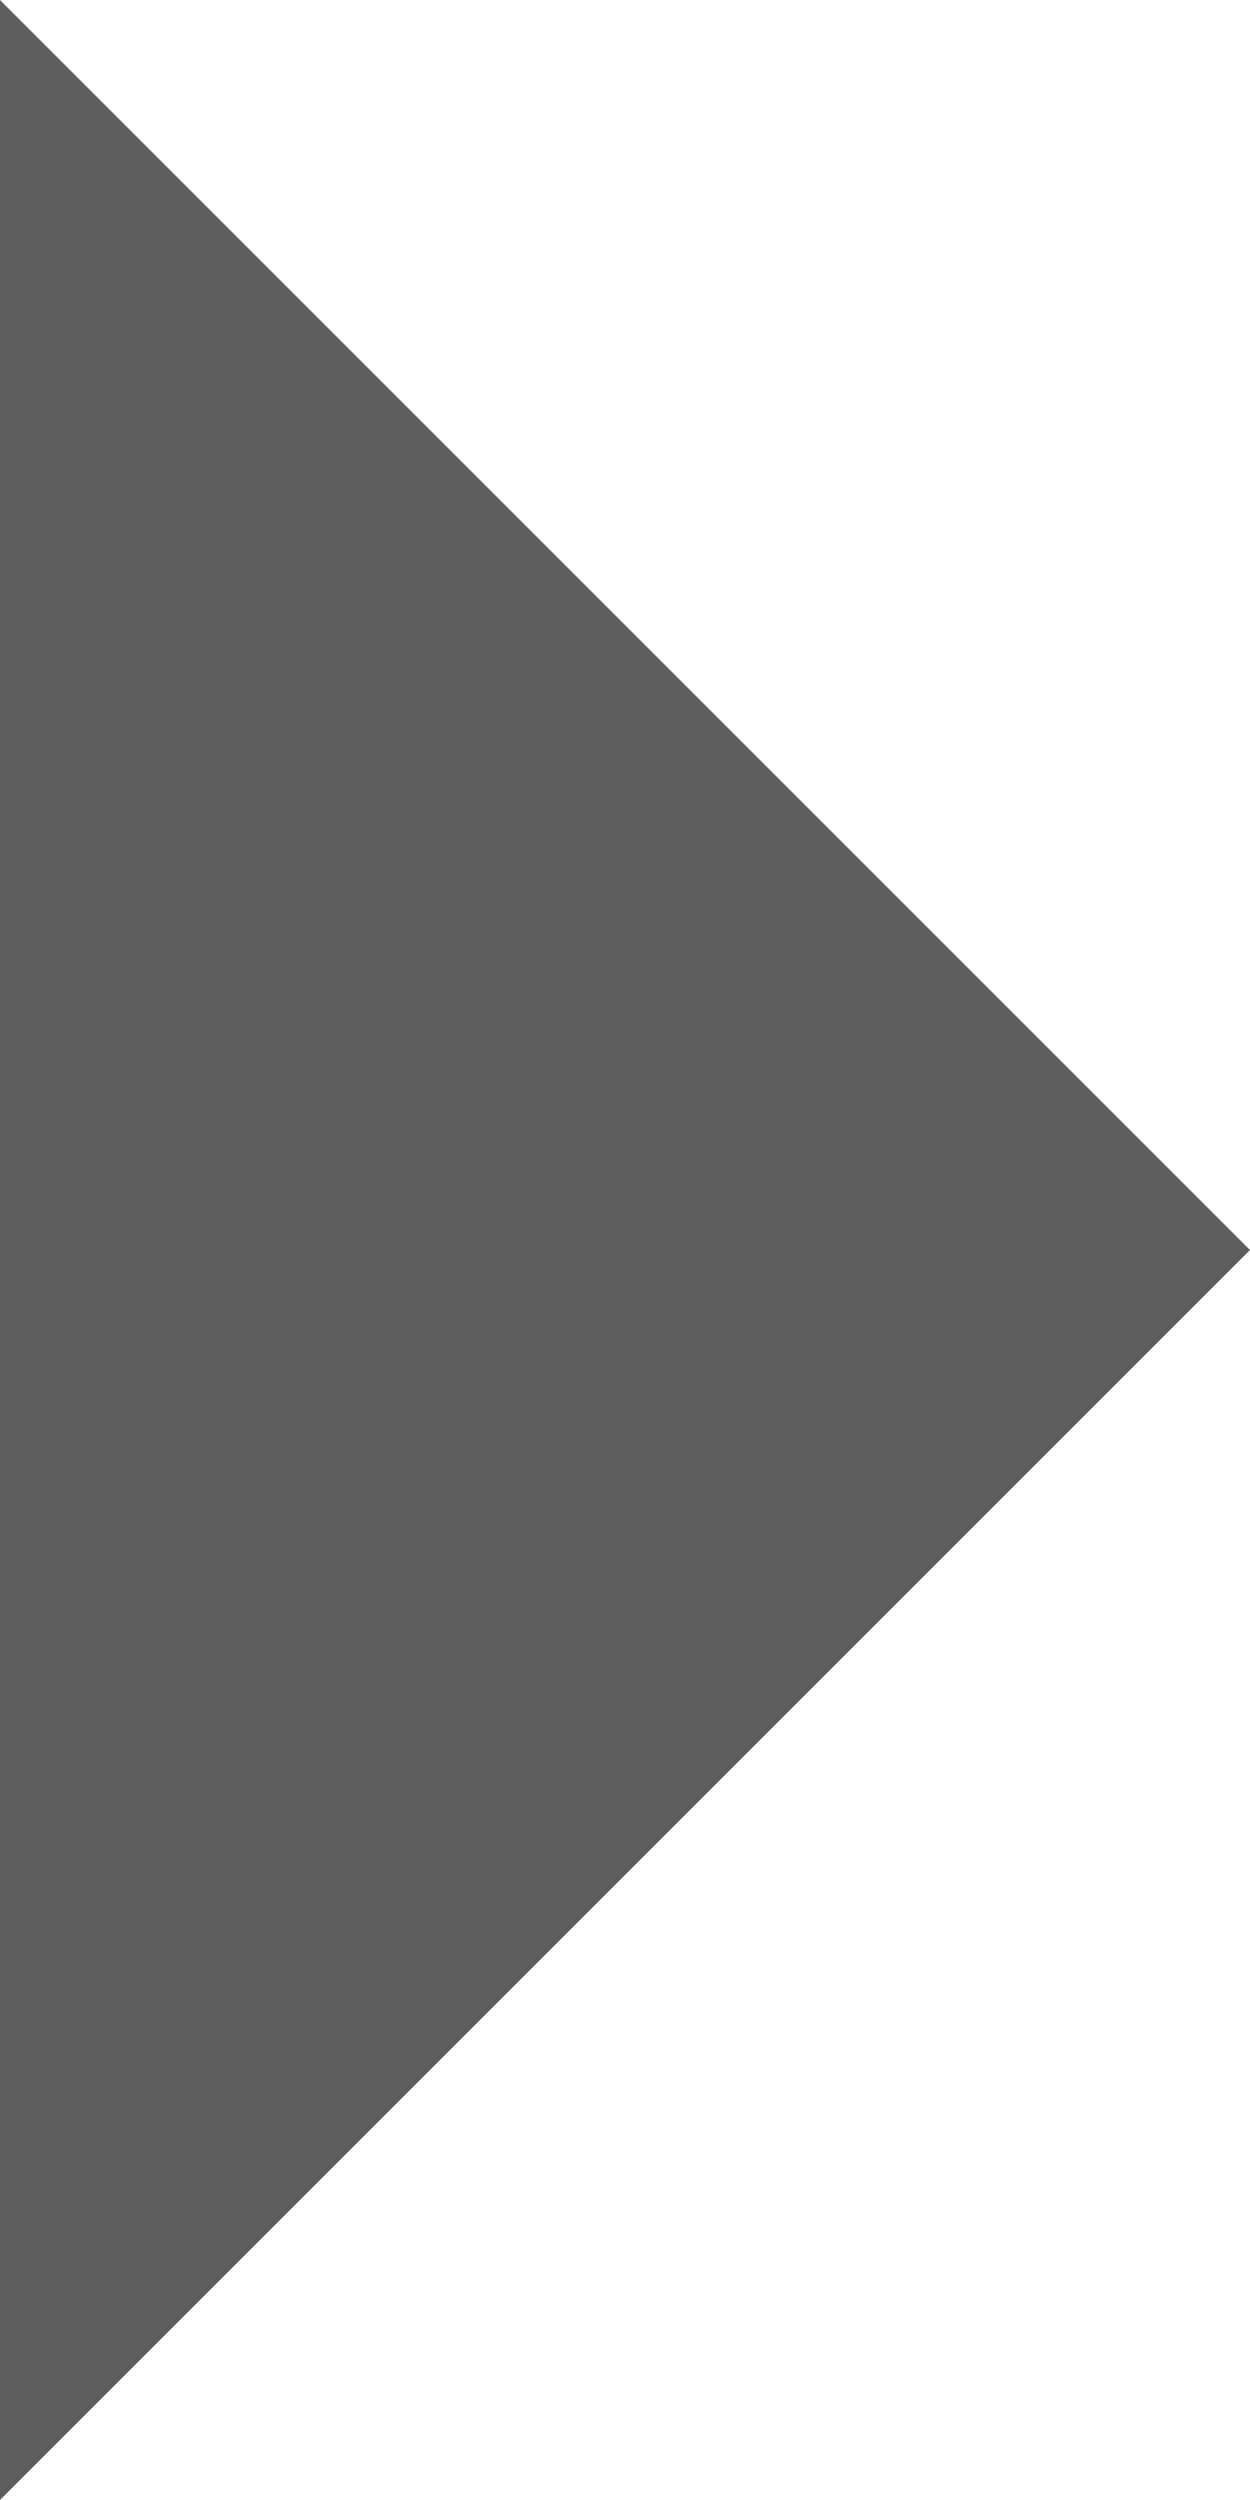
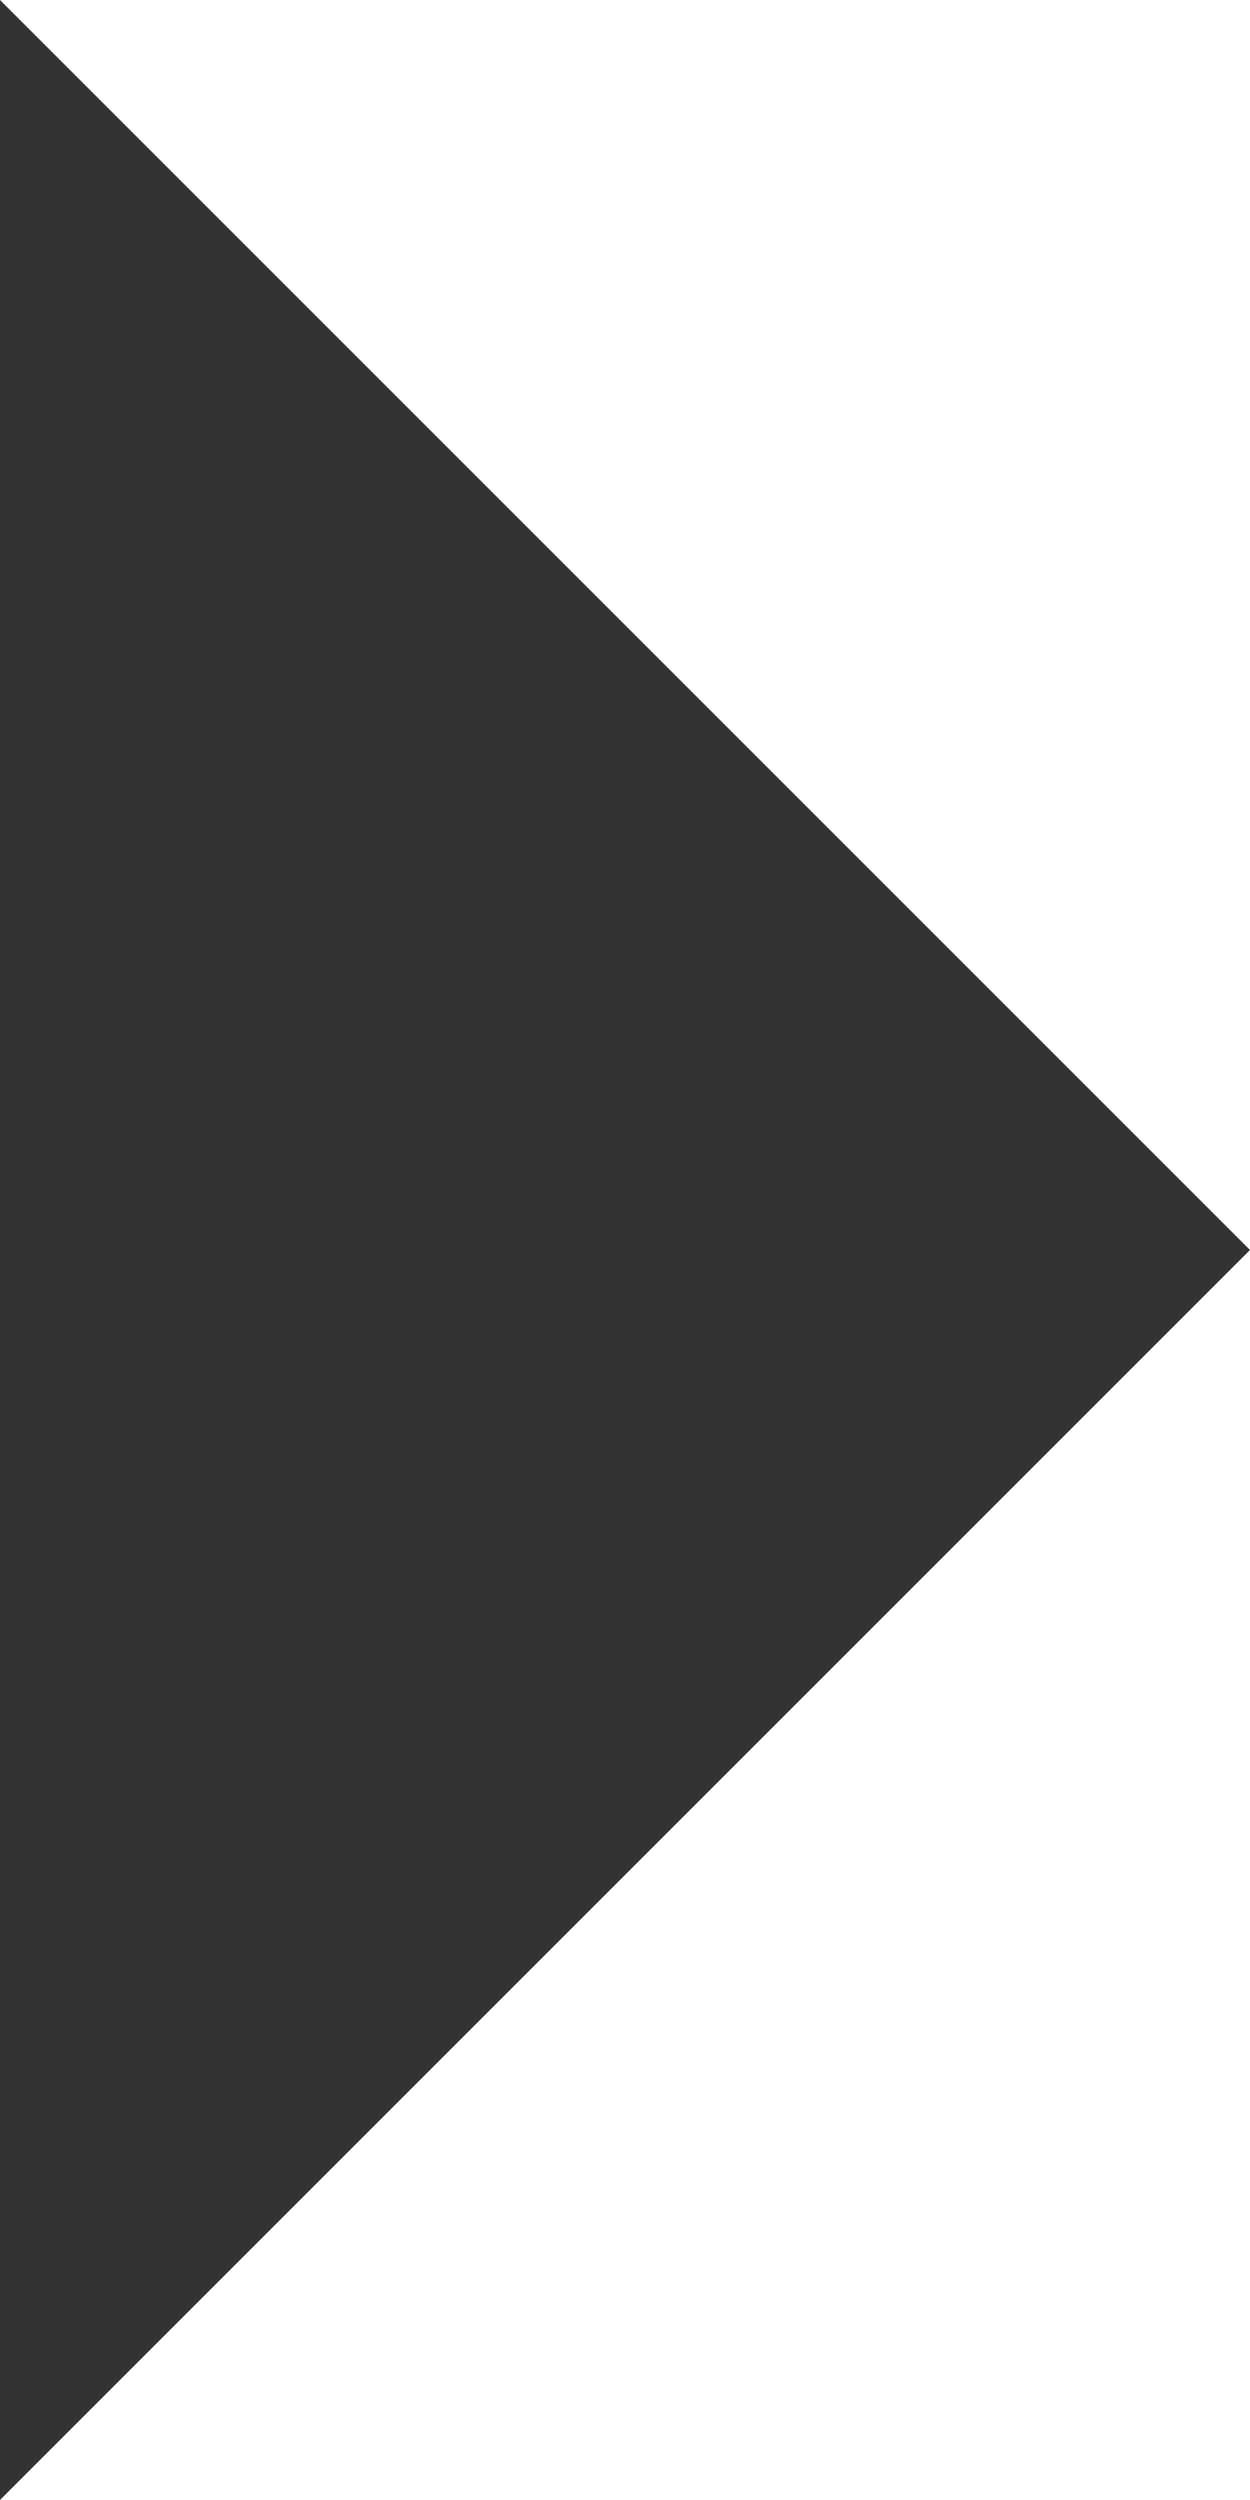
<svg xmlns="http://www.w3.org/2000/svg" version="1.1" viewBox="0 0 36 72">
  <g transform="translate(-196.2857,-493.505)">
-     <polygon points="36,36,0,0,0,72" fill="#5e5e5f" transform="translate(196.2857,493.505)" />
+     <polygon points="36,36,0,0,0,72" fill="#333333" transform="translate(196.2857,493.505)" />
  </g>
</svg>
